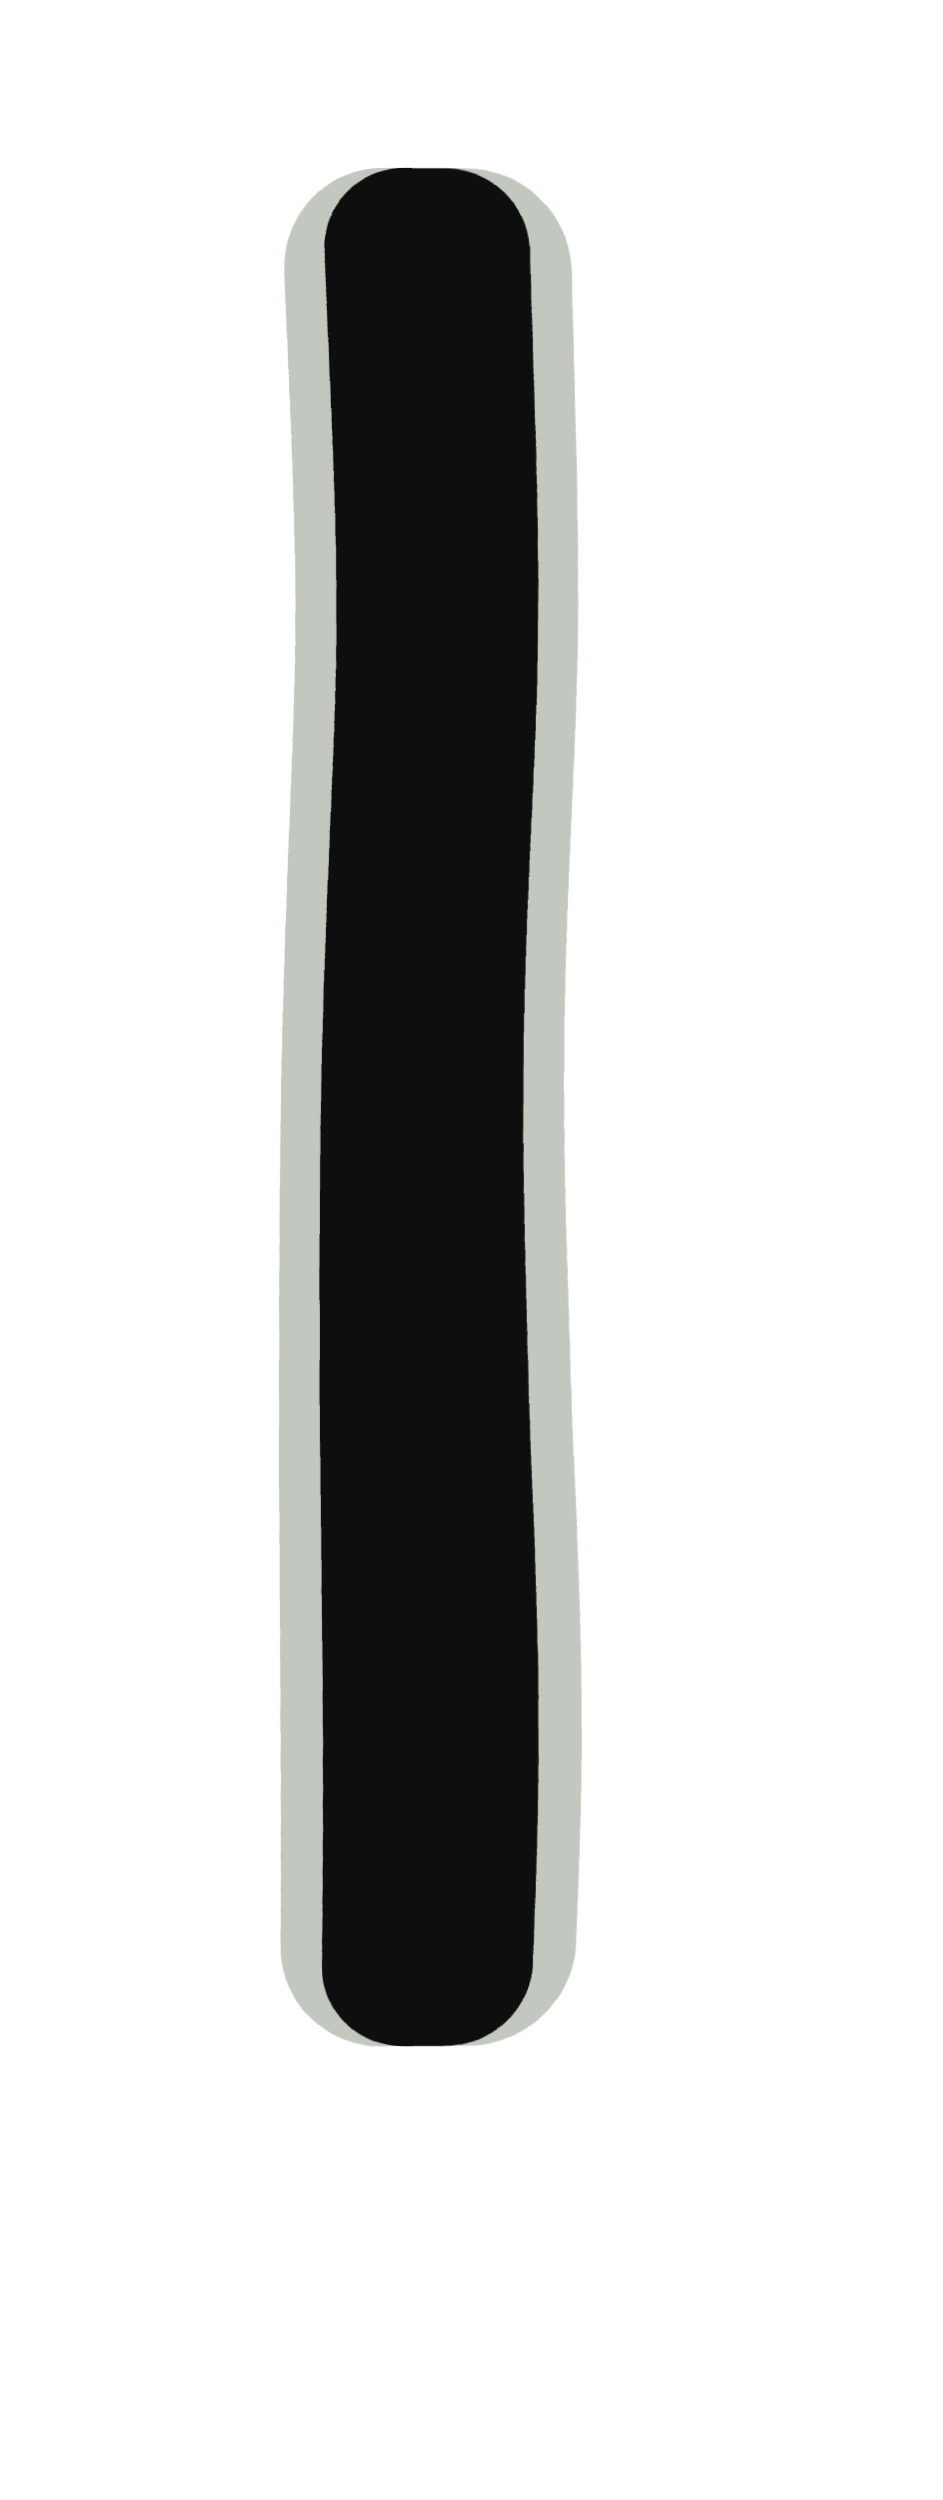
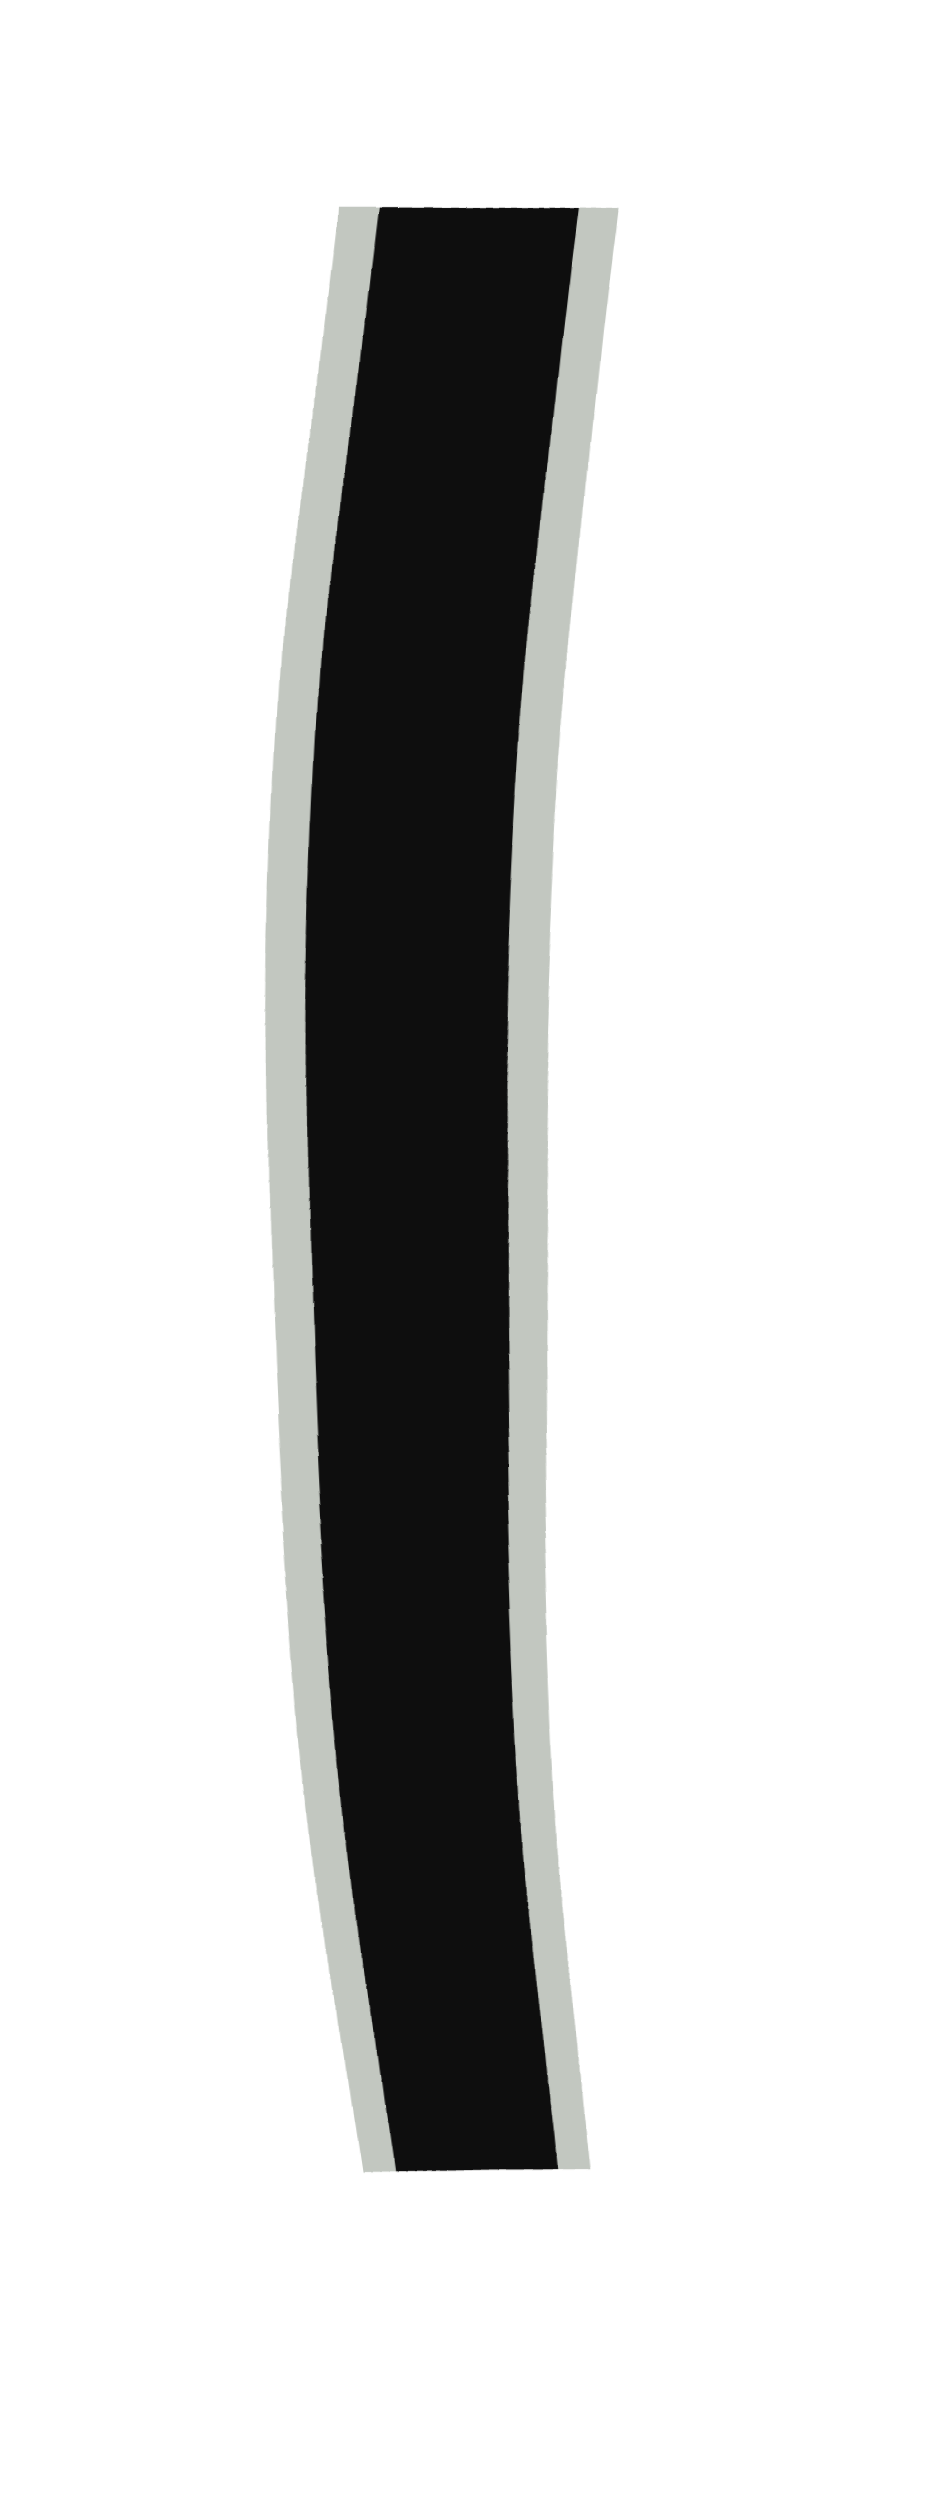
<svg xmlns="http://www.w3.org/2000/svg" viewBox="0 0 46 122" width="46" height="122">
  <defs>
    <filter id="ink" x="-40%" y="-40%" width="180%" height="180%">
-       <feTurbulence type="fractalNoise" baseFrequency="0.03" numOctaves="1" seed="7" result="n" />
-       <feDisplacementMap in="SourceGraphic" in2="n" scale="2.4" xChannelSelector="R" yChannelSelector="G" />
+       <feTurbulence type="fractalNoise" baseFrequency="0.03" numOctaves="1" seed="9" result="n" />
+       <feDisplacementMap in="SourceGraphic" in2="n" scale="2.6" xChannelSelector="R" yChannelSelector="G" />
    </filter>
  </defs>
  <g filter="url(#ink)">
-     <rect x="14" y="8" width="14" height="92" rx="5" fill="#c2c7c0" />
-     <rect x="16" y="8" width="10" height="92" rx="4" fill="#0e0e0e" />
+     <path d="M16 10 Q10.0 58.0 17.4 106 L28.6 106 Q24.0 58.0 30 10 Z" fill="#c2c7c0" />
+     <path d="M18 10 Q12.0 58.0 19.0 106 L27.0 106 Q22.0 58.0 28 10 Z" fill="#0e0e0e" />
  </g>
</svg>
